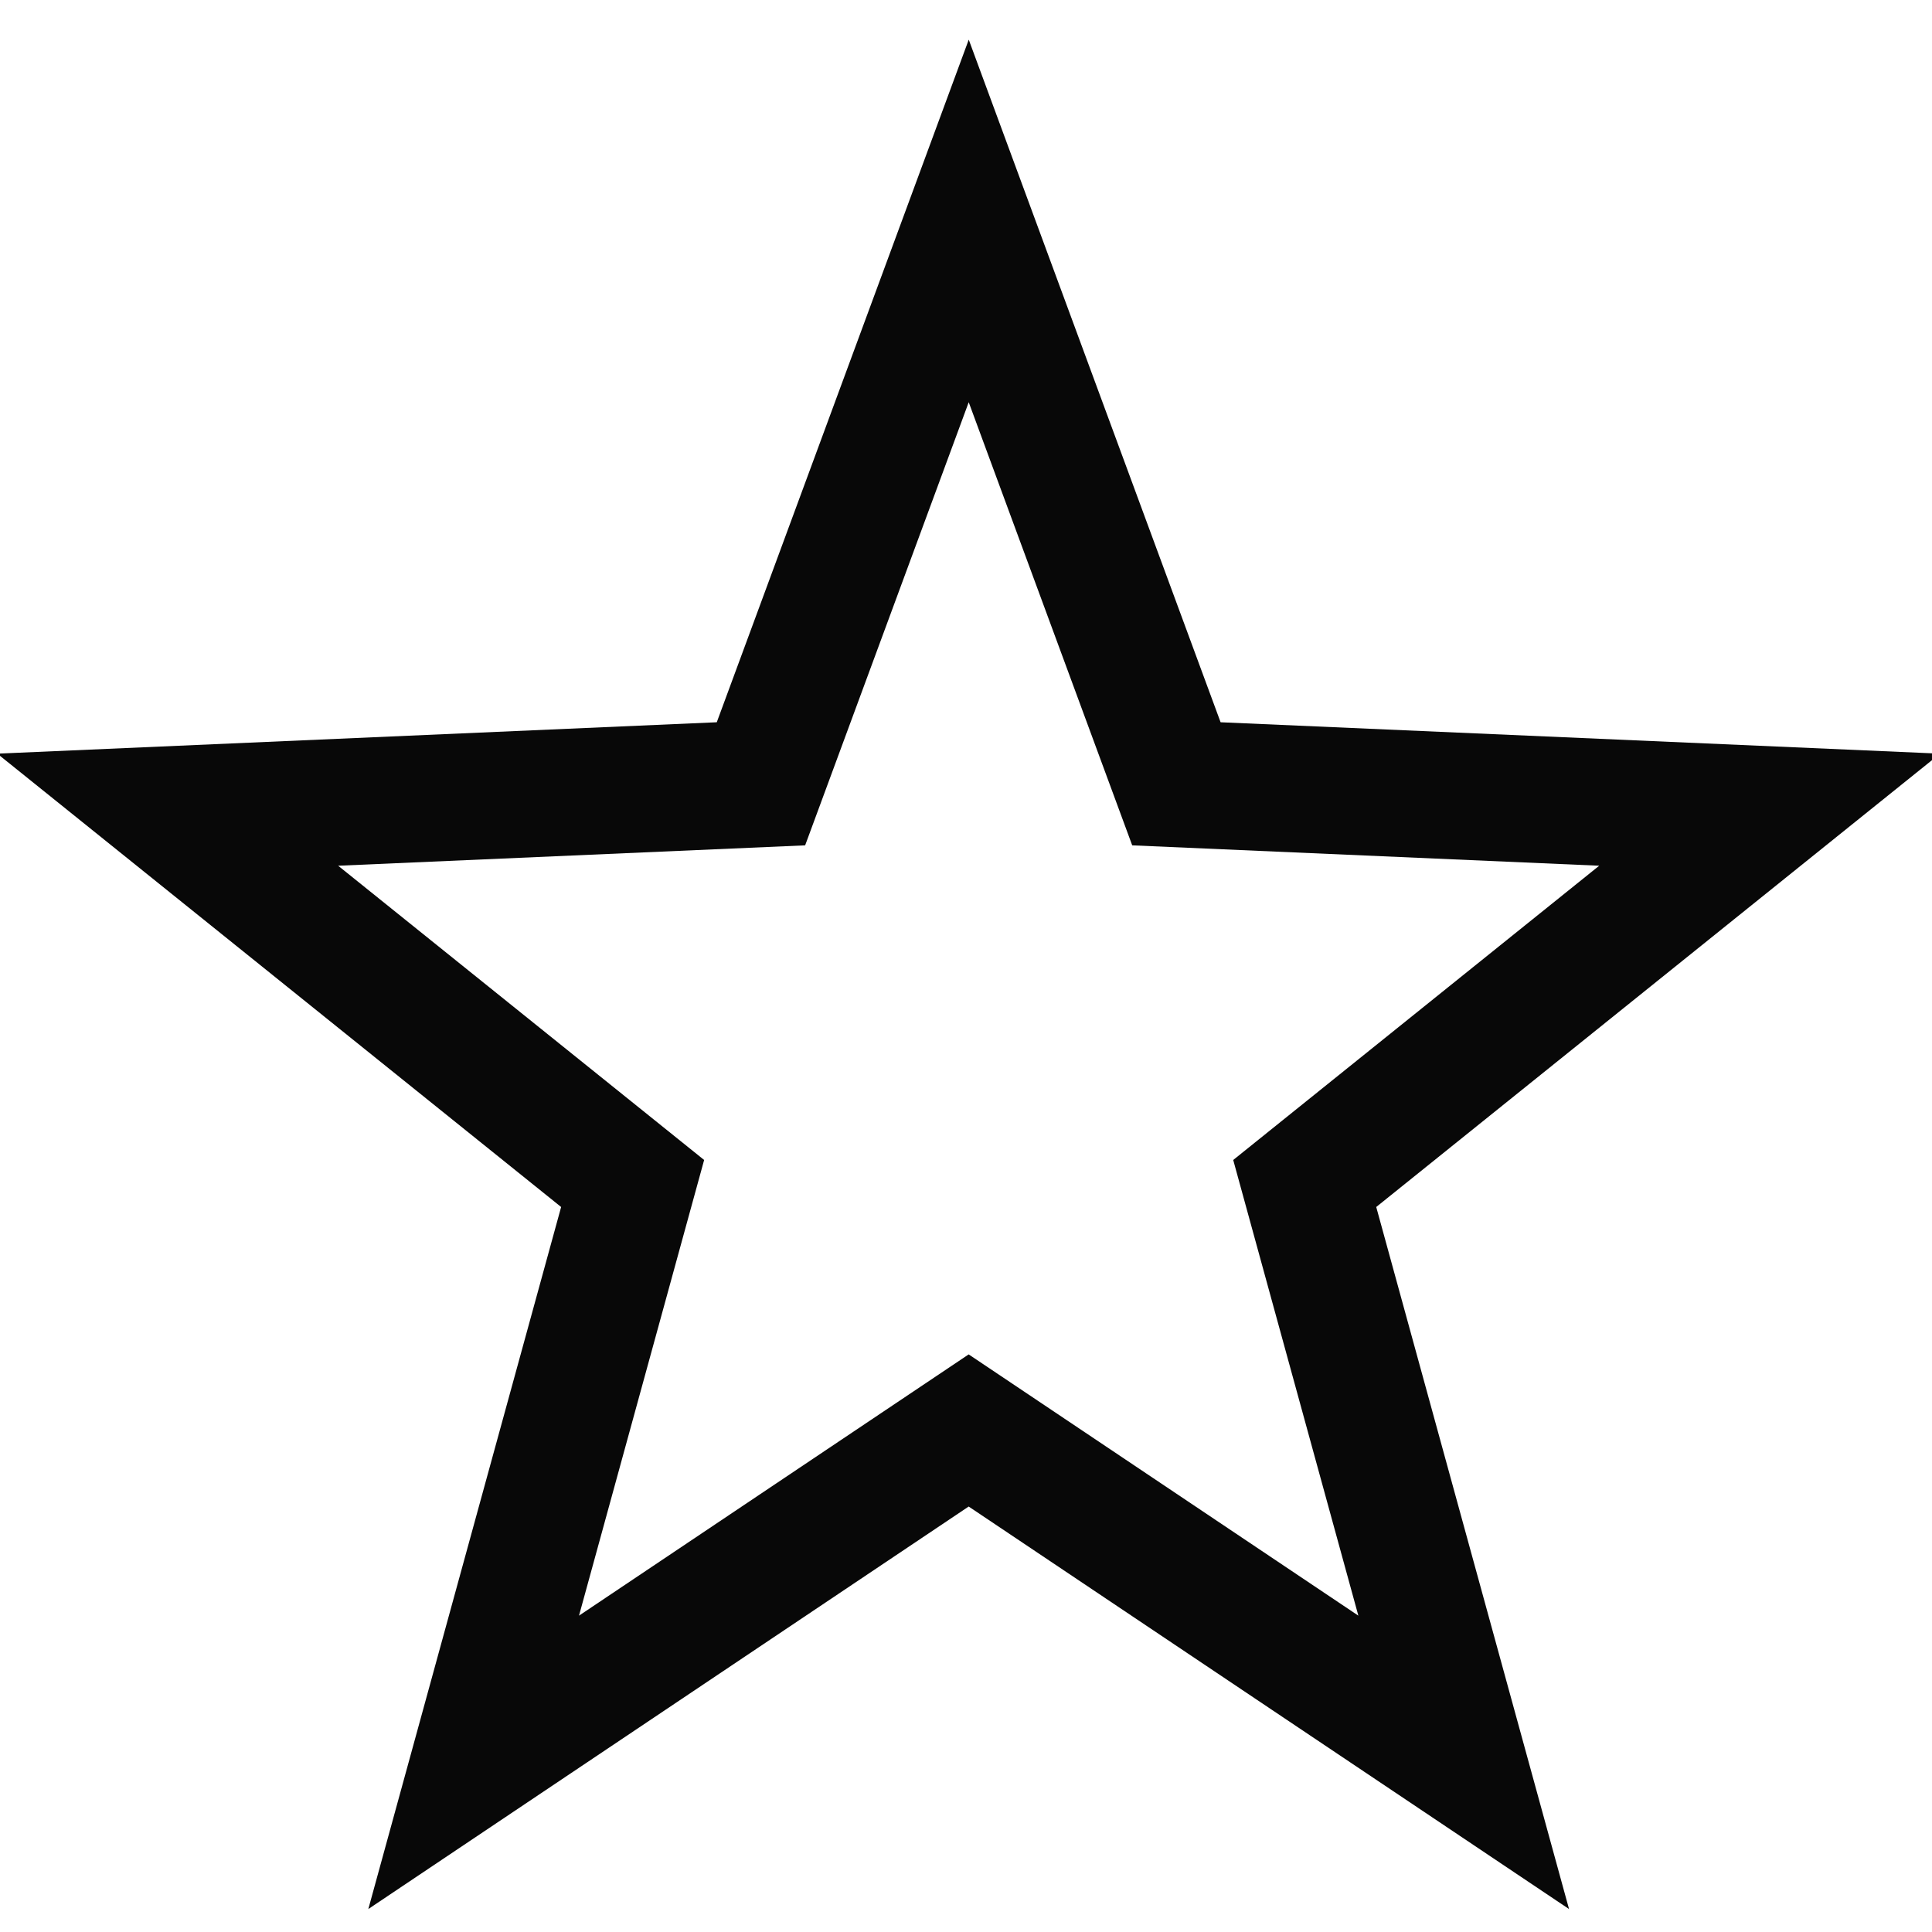
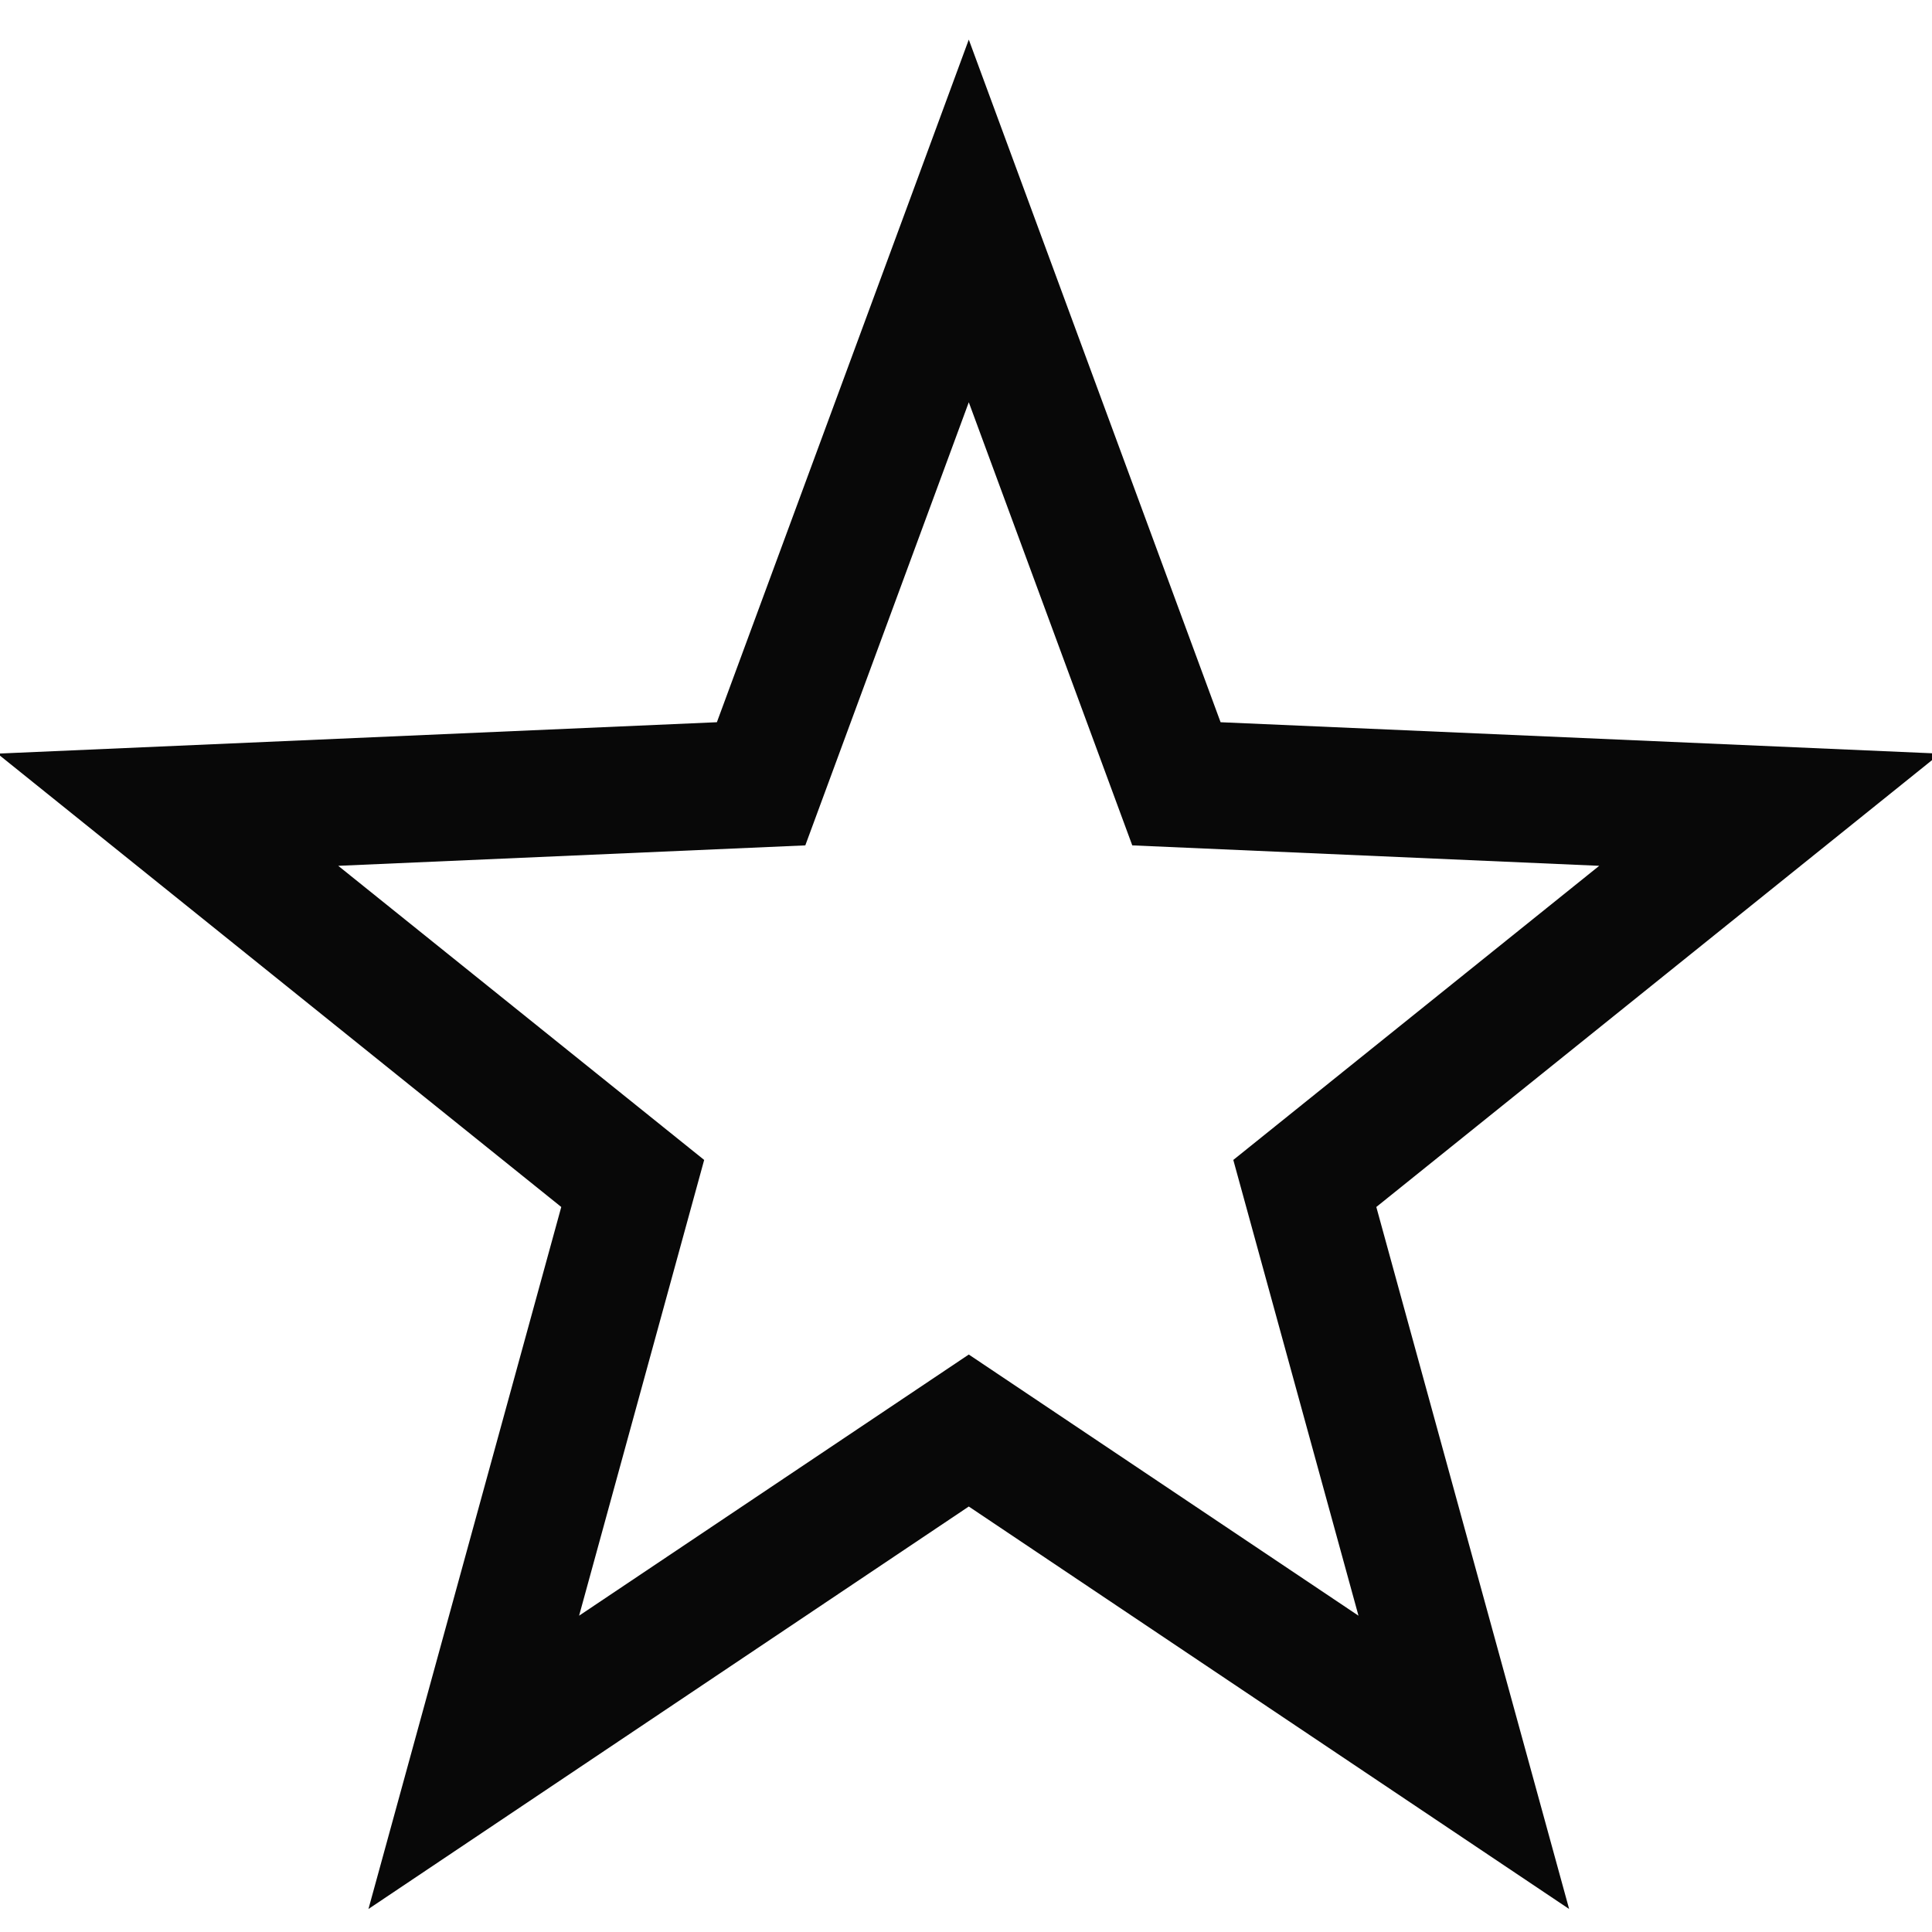
<svg xmlns="http://www.w3.org/2000/svg" width="128" height="128" viewBox="0 0 33.867 33.867" version="1.1" id="svg8">
  <defs id="defs2" />
  <g id="layer1" transform="translate(0,-263.1333)">
-     <path style="fill:none;fill-opacity:0;stroke:#000000;stroke-width:2.278;stroke-miterlimit:4;stroke-dasharray:none;stroke-dashoffset:0;stroke-opacity:0.967" id="path840" d="m 17.683,266.821 3.774,10.11 10.781,0.465 -8.449,6.714 2.889,10.397 -8.996,-5.961 -8.996,5.961 2.889,-10.397 -8.449,-6.714 10.781,-0.465 z" transform="matrix(0.9645852,0,0,0.9759514,-0.07533089,6.601803)" />
+     <path style="color:#000000;fill:#000000;fill-opacity:0.967;-inkscape-stroke:none" d="m 17.684,263.564 -1.066,2.859 -3.512,9.402 -13.074,0.564 10.246,8.143 -3.504,12.609 10.91,-7.229 10.91,7.229 -3.504,-12.609 10.246,-8.143 -13.076,-0.564 z m 0,6.514 2.971,7.959 8.486,0.367 -6.65,5.283 2.275,8.186 -7.082,-4.691 -7.082,4.691 2.273,-8.186 -6.65,-5.283 8.488,-0.367 z" id="path840" transform="matrix(0.9645852,0,0,0.9759514,-0.07533089,6.601803)" />
  </g>
</svg>
